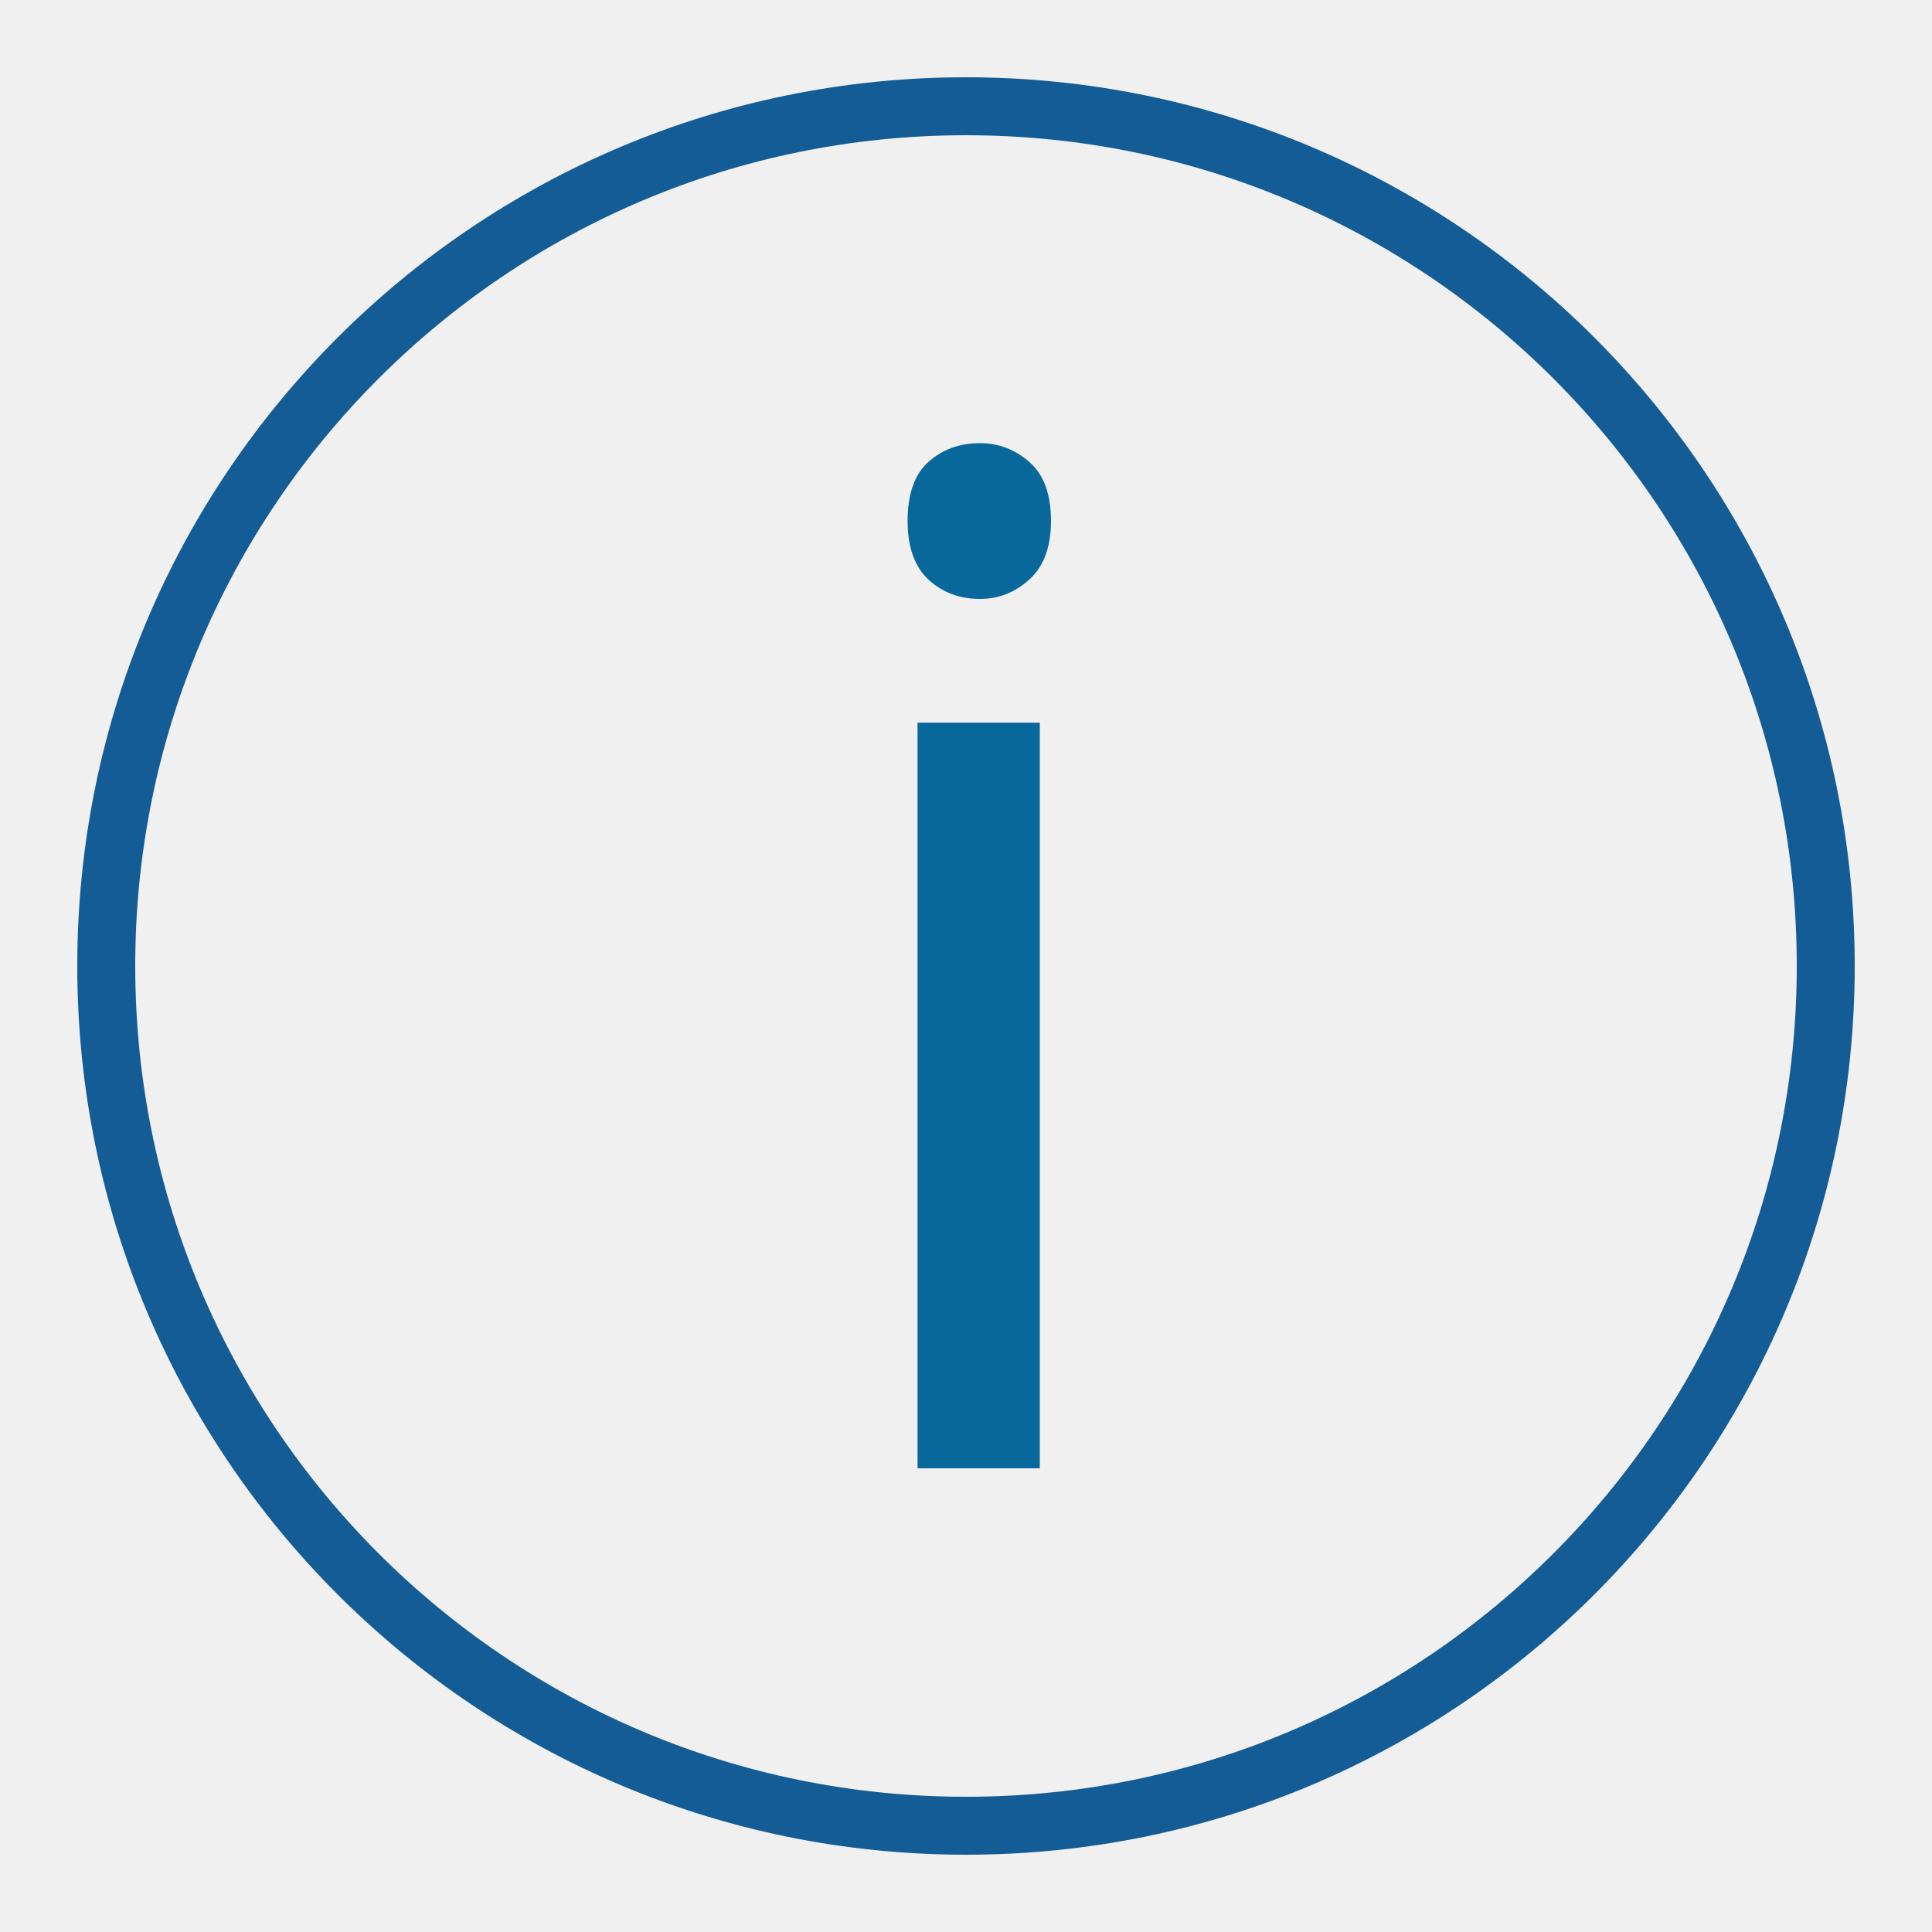
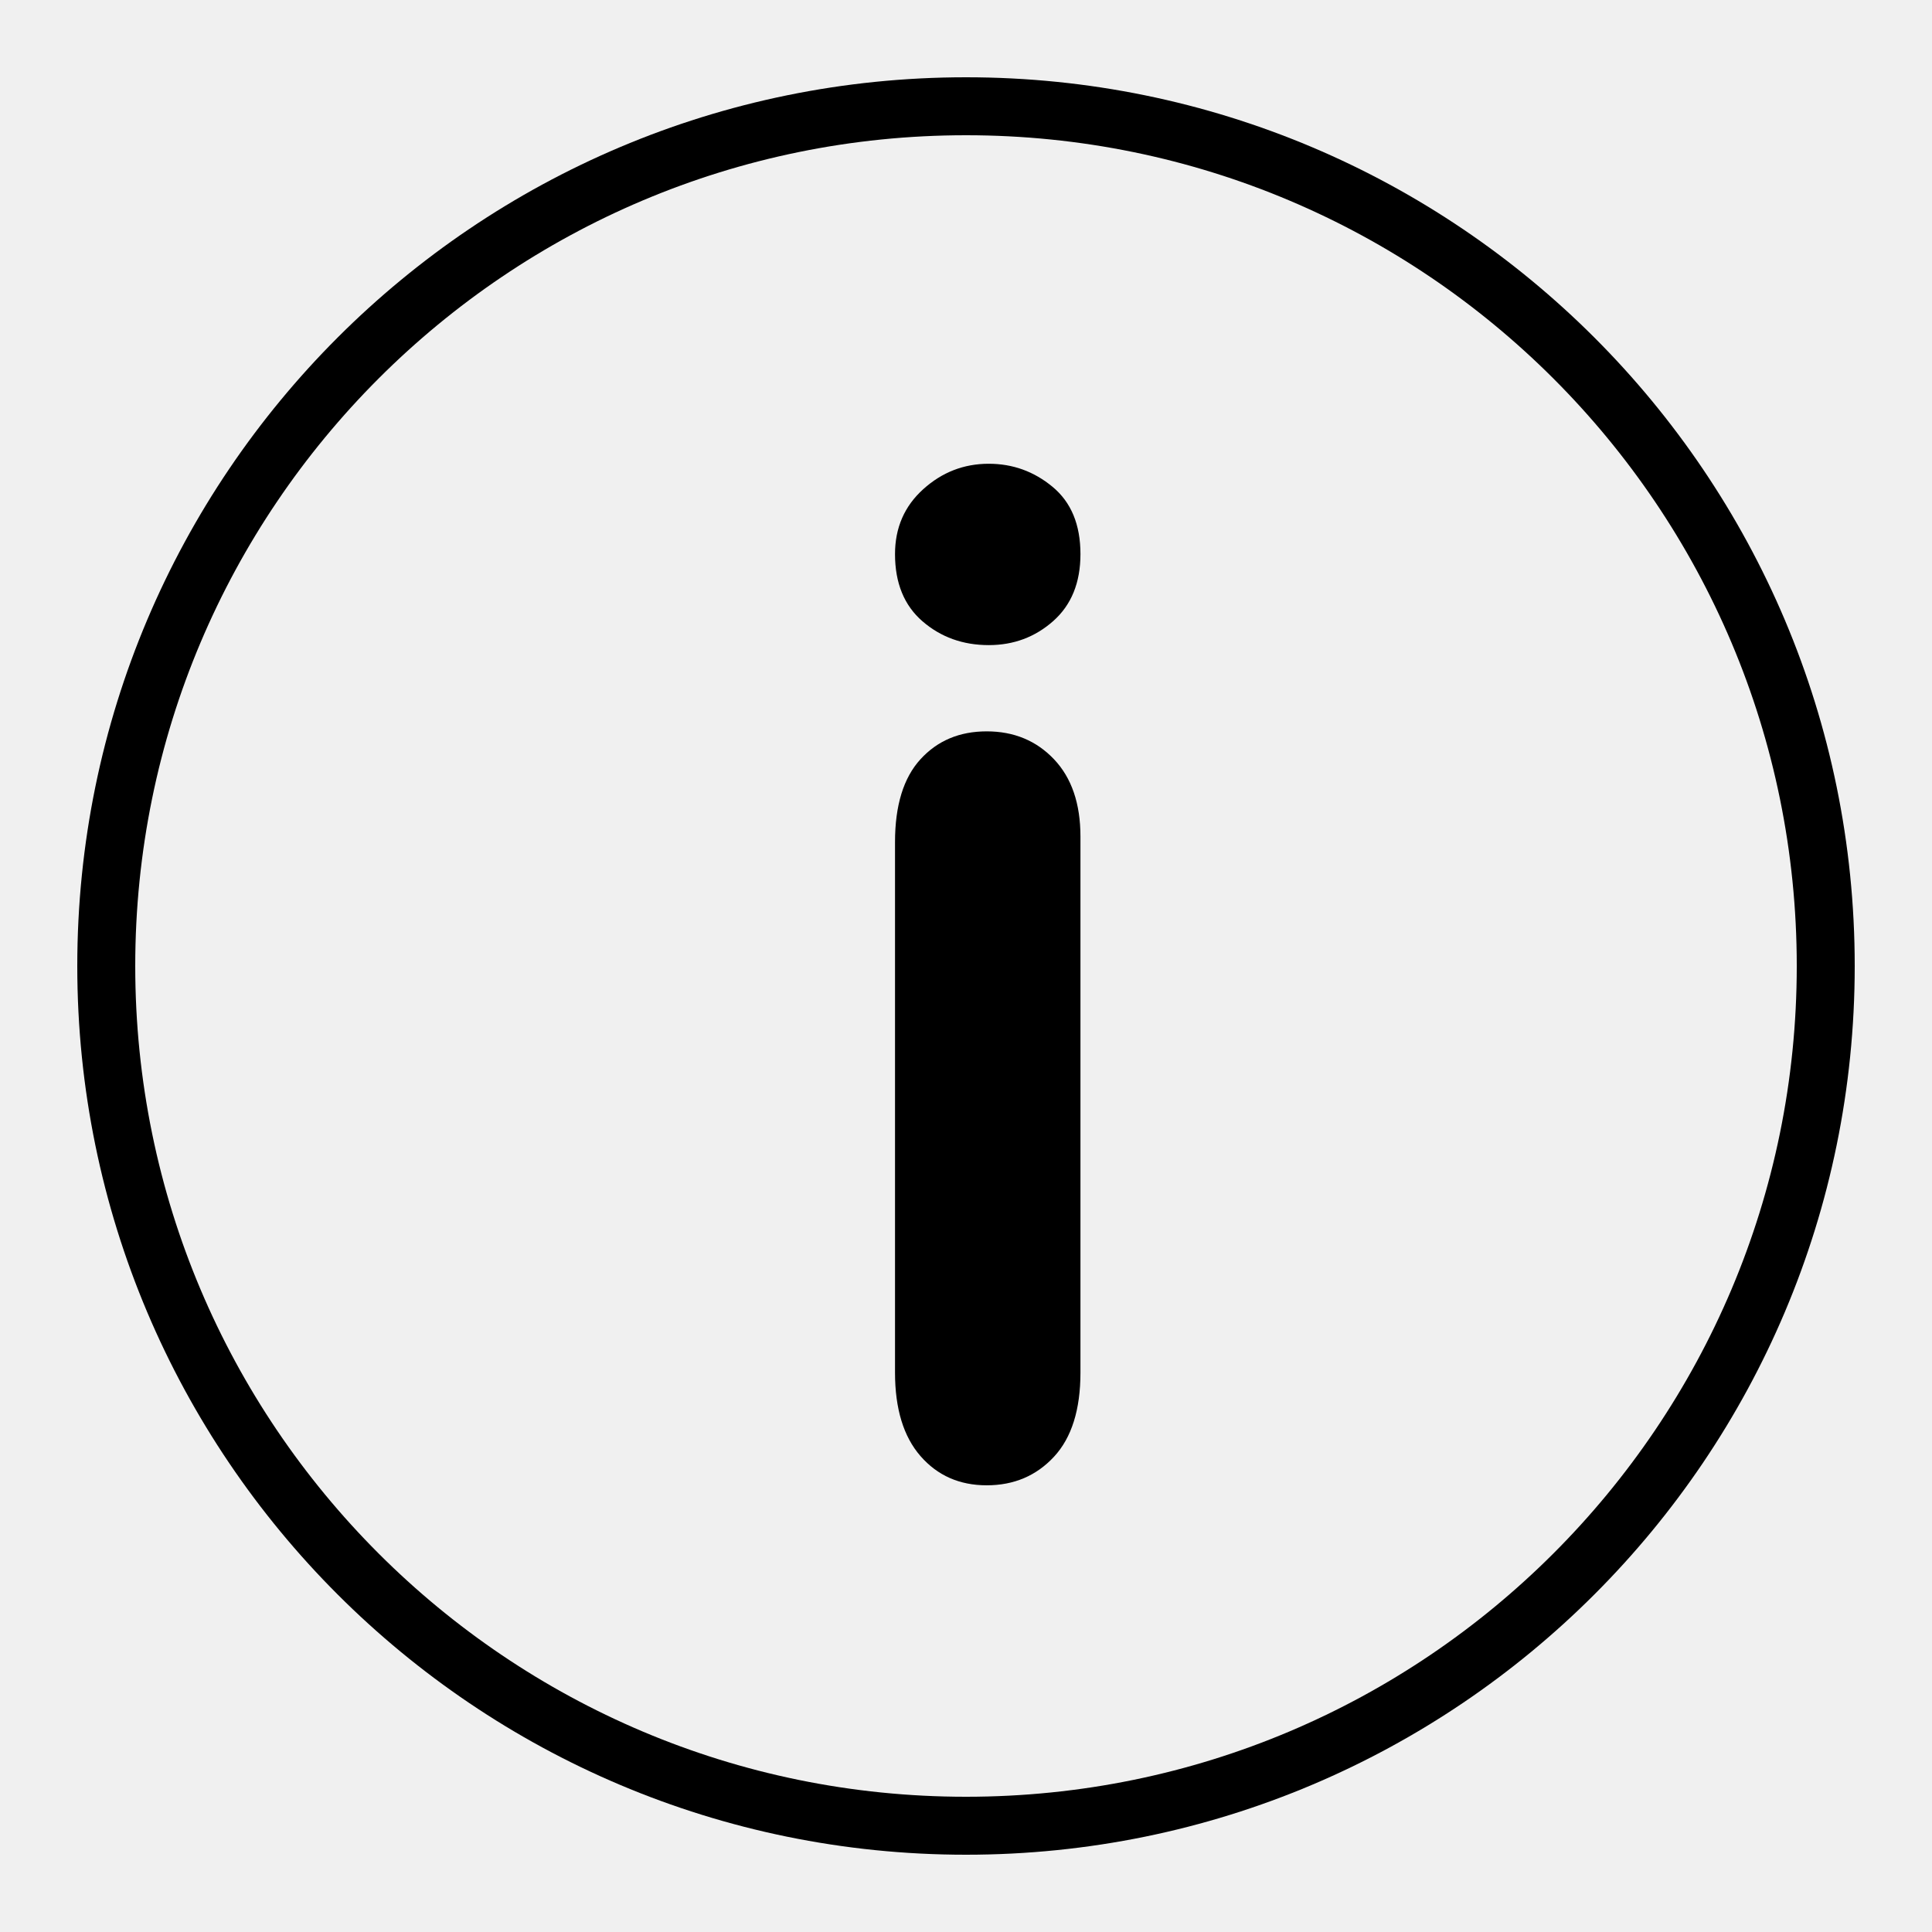
<svg xmlns="http://www.w3.org/2000/svg" xmlns:xlink="http://www.w3.org/1999/xlink" width="100px" height="100px" viewBox="0 0 100 100" version="1.1">
  <defs>
    <circle id="path-1" cx="50" cy="50" r="46" />
    <mask id="mask-2" maskContentUnits="userSpaceOnUse" maskUnits="objectBoundingBox" x="0" y="0" width="92" height="92" fill="white">
      <use xlink:href="#path-1" />
    </mask>
  </defs>
  <g id="Page-1" stroke="none" stroke-width="1" fill="none" fill-rule="evenodd">
    <g id="info">
-       <use id="Oval" stroke="#145C95" mask="url(#mask-2)" stroke-width="6" xlink:href="#path-1" />
-       <text id="i" font-family="ArialRoundedMTBold, Arial Rounded MT Bold" font-size="72" font-weight="normal" letter-spacing="-2.25" fill="#09689B">
-         <tspan x="41.369" y="76">i</tspan>
-       </text>
+       <path d="M55.924,43.305 L55.924,71.043 C55.924,72.965 55.467,74.418 54.553,75.402 C53.639,76.387 52.479,76.879 51.072,76.879 C49.666,76.879 48.523,76.375 47.645,75.367 C46.766,74.359 46.326,72.918 46.326,71.043 L46.326,43.586 C46.326,41.687 46.766,40.258 47.645,39.297 C48.523,38.336 49.666,37.855 51.072,37.855 C52.479,37.855 53.639,38.336 54.553,39.297 C55.467,40.258 55.924,41.594 55.924,43.305 Z M51.178,33.391 C49.842,33.391 48.699,32.98 47.75,32.16 C46.801,31.34 46.326,30.18 46.326,28.68 C46.326,27.32 46.812,26.201 47.785,25.322 C48.758,24.443 49.889,24.004 51.178,24.004 C52.42,24.004 53.521,24.402 54.482,25.199 C55.443,25.996 55.924,27.156 55.924,28.68 C55.924,30.156 55.455,31.311 54.518,32.143 C53.58,32.975 52.467,33.391 51.178,33.391 Z" id="i" fill="#000000" />
+       <use id="Oval" stroke="#000000" mask="url(#mask-2)" stroke-width="6" xlink:href="#path-1" />
    </g>
  </g>
</svg>
